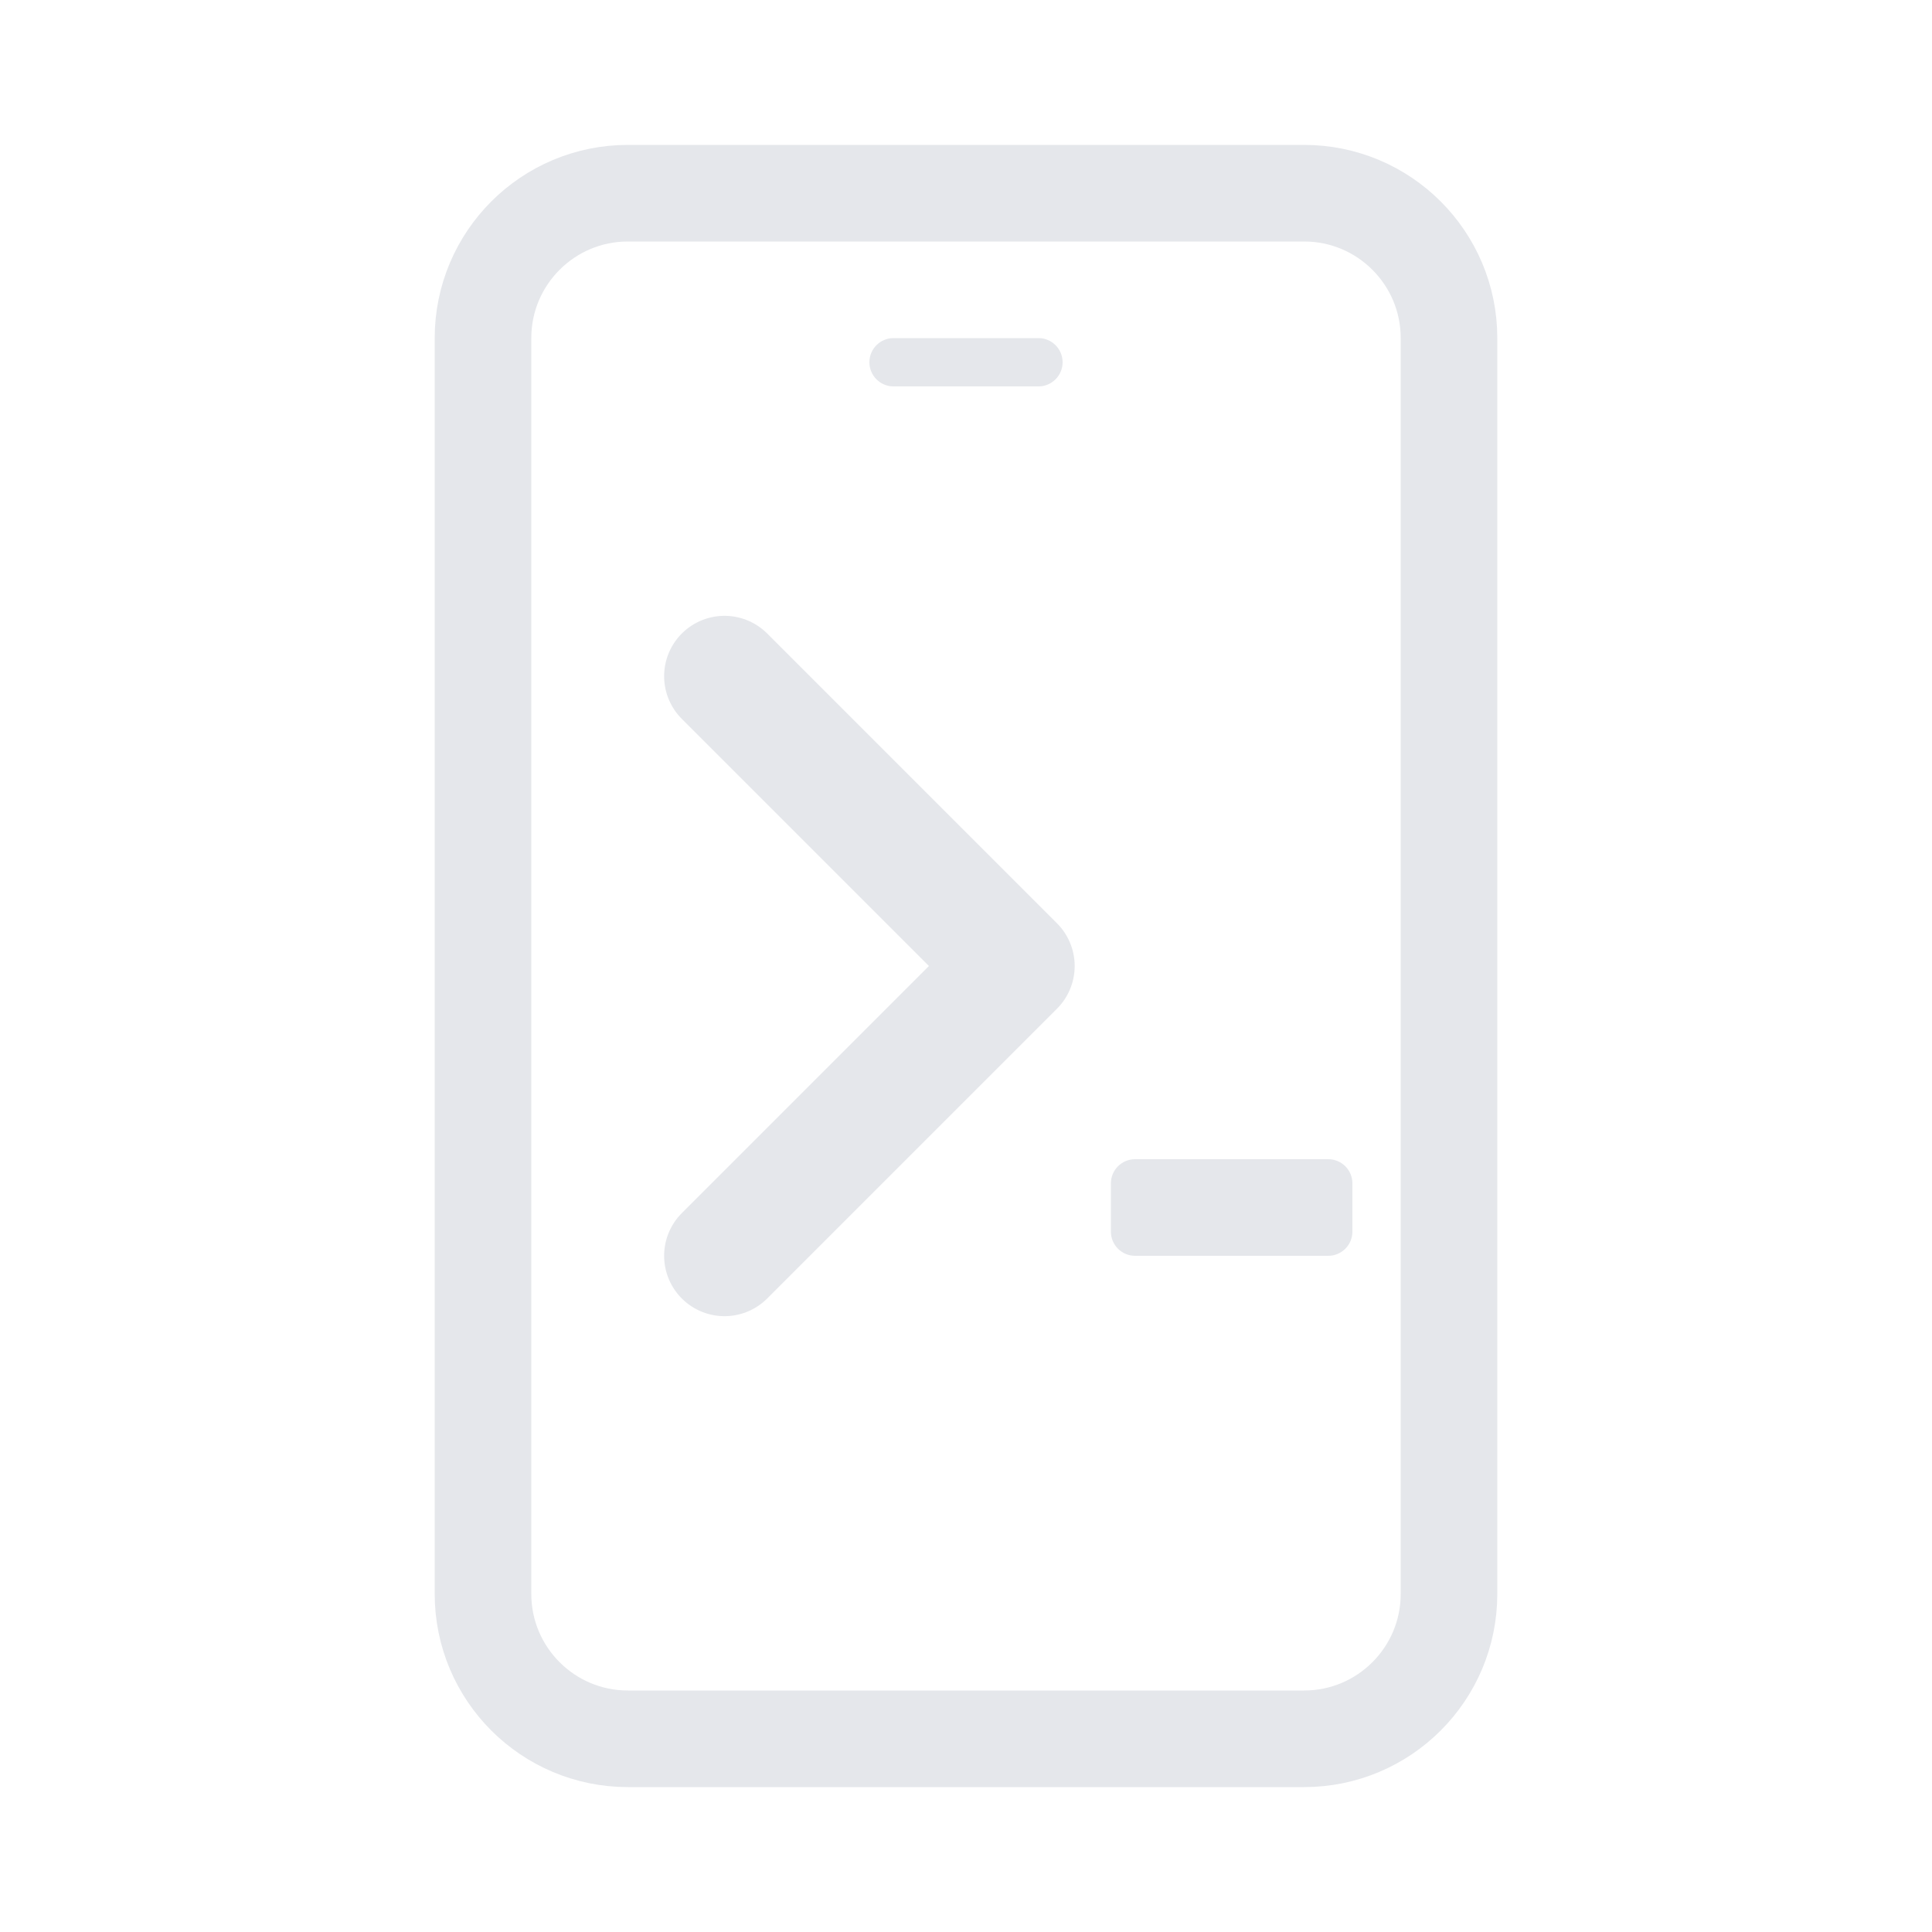
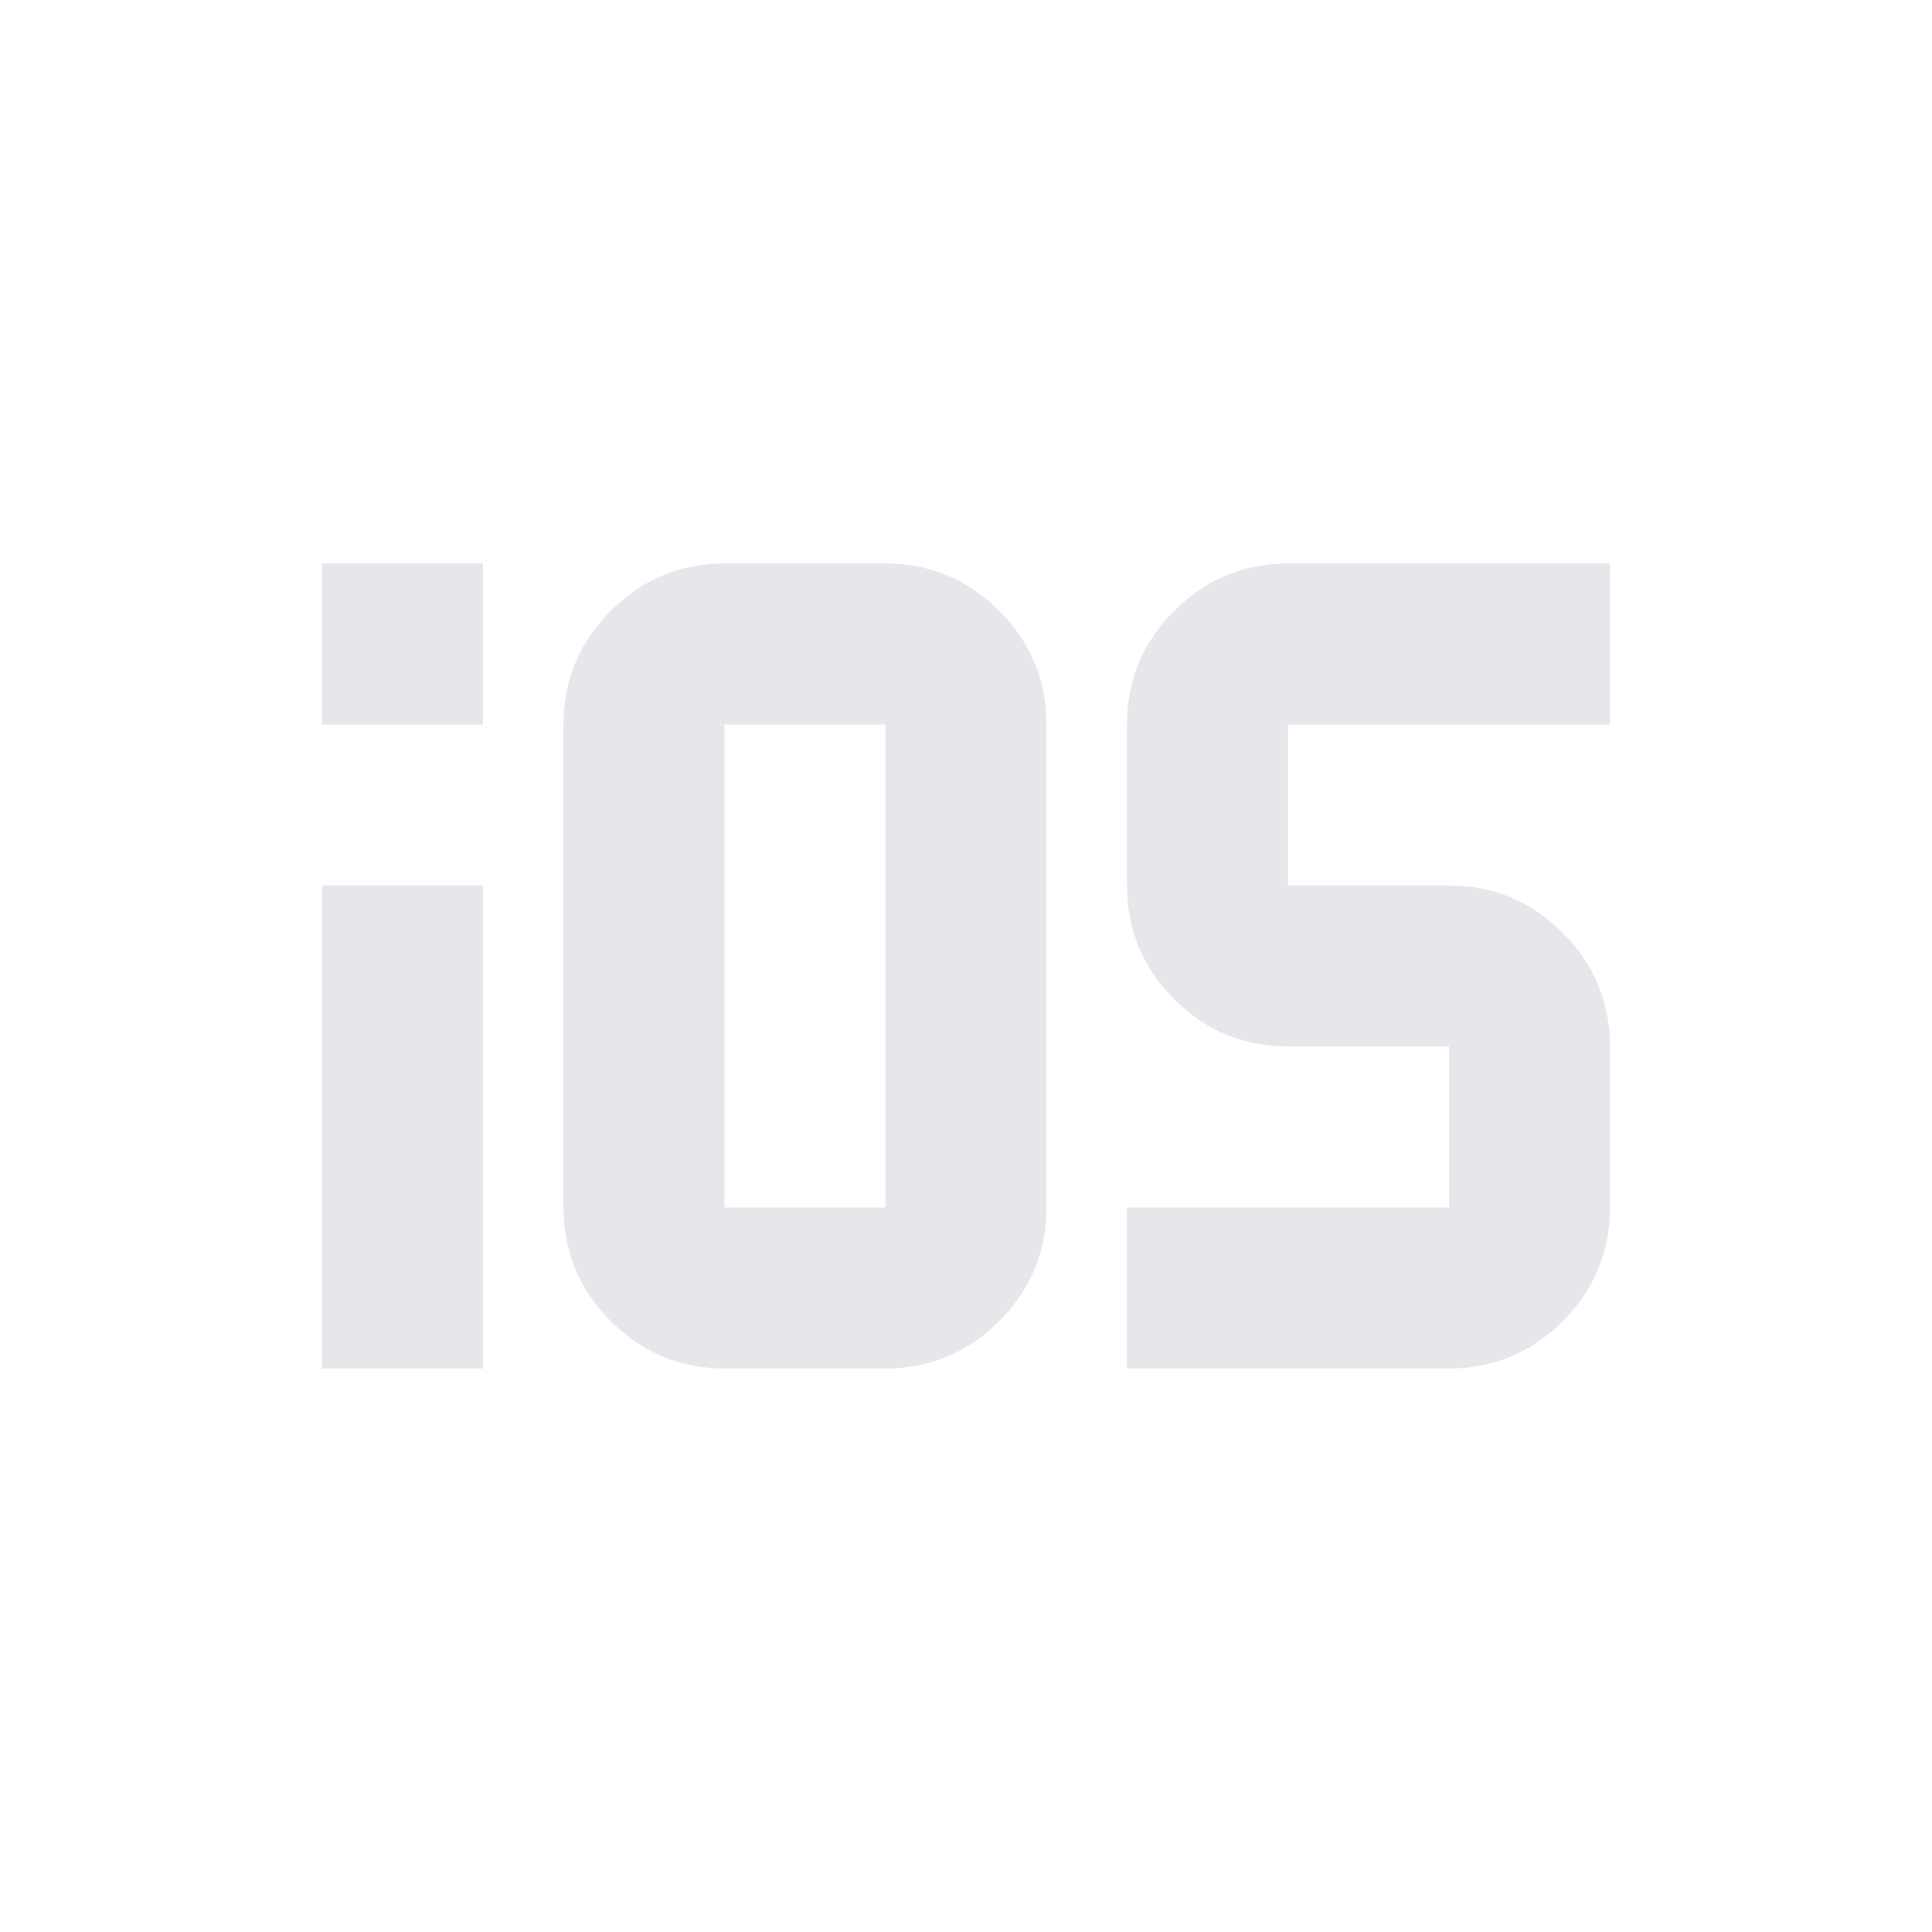
- <svg xmlns="http://www.w3.org/2000/svg" width="40" height="40" viewBox="0 0 40 40" fill="none">
-   <rect x="10" y="4" width="20" height="32" rx="3" ry="3" stroke="#E5E7EB" stroke-width="2" />
-   <rect x="18" y="7" width="4" height="1" rx="0.5" fill="#E5E7EB" />
-   <path d="M15 14 L21 20 L15 26" stroke="#E5E7EB" stroke-width="2.5" stroke-linecap="round" stroke-linejoin="round" />
-   <rect x="23" y="24" width="5" height="2" rx="0.5" fill="#E5E7EB" />
+ <svg xmlns="http://www.w3.org/2000/svg" width="40" height="40" viewBox="0 -960 960 960" fill="#E5E7EB">
+   <path d="M160-600v-80h80v80h-80Zm0 320v-240h80v240h-80Zm280 0h-80q-33 0-56.5-23.5T280-360v-240q0-33 23.5-56.5T360-680h80q33 0 56.5 23.5T520-600v240q0 33-23.5 56.5T440-280Zm-80-80h80v-240h-80v240Zm200 80v-80h160v-80h-80q-33 0-56.5-23.5T560-520v-80q0-33 23.5-56.5T640-680h160v80H640v80h80q33 0 56.5 23.5T800-440v80q0 33-23.5 56.5T720-280H560Z" />
</svg>
